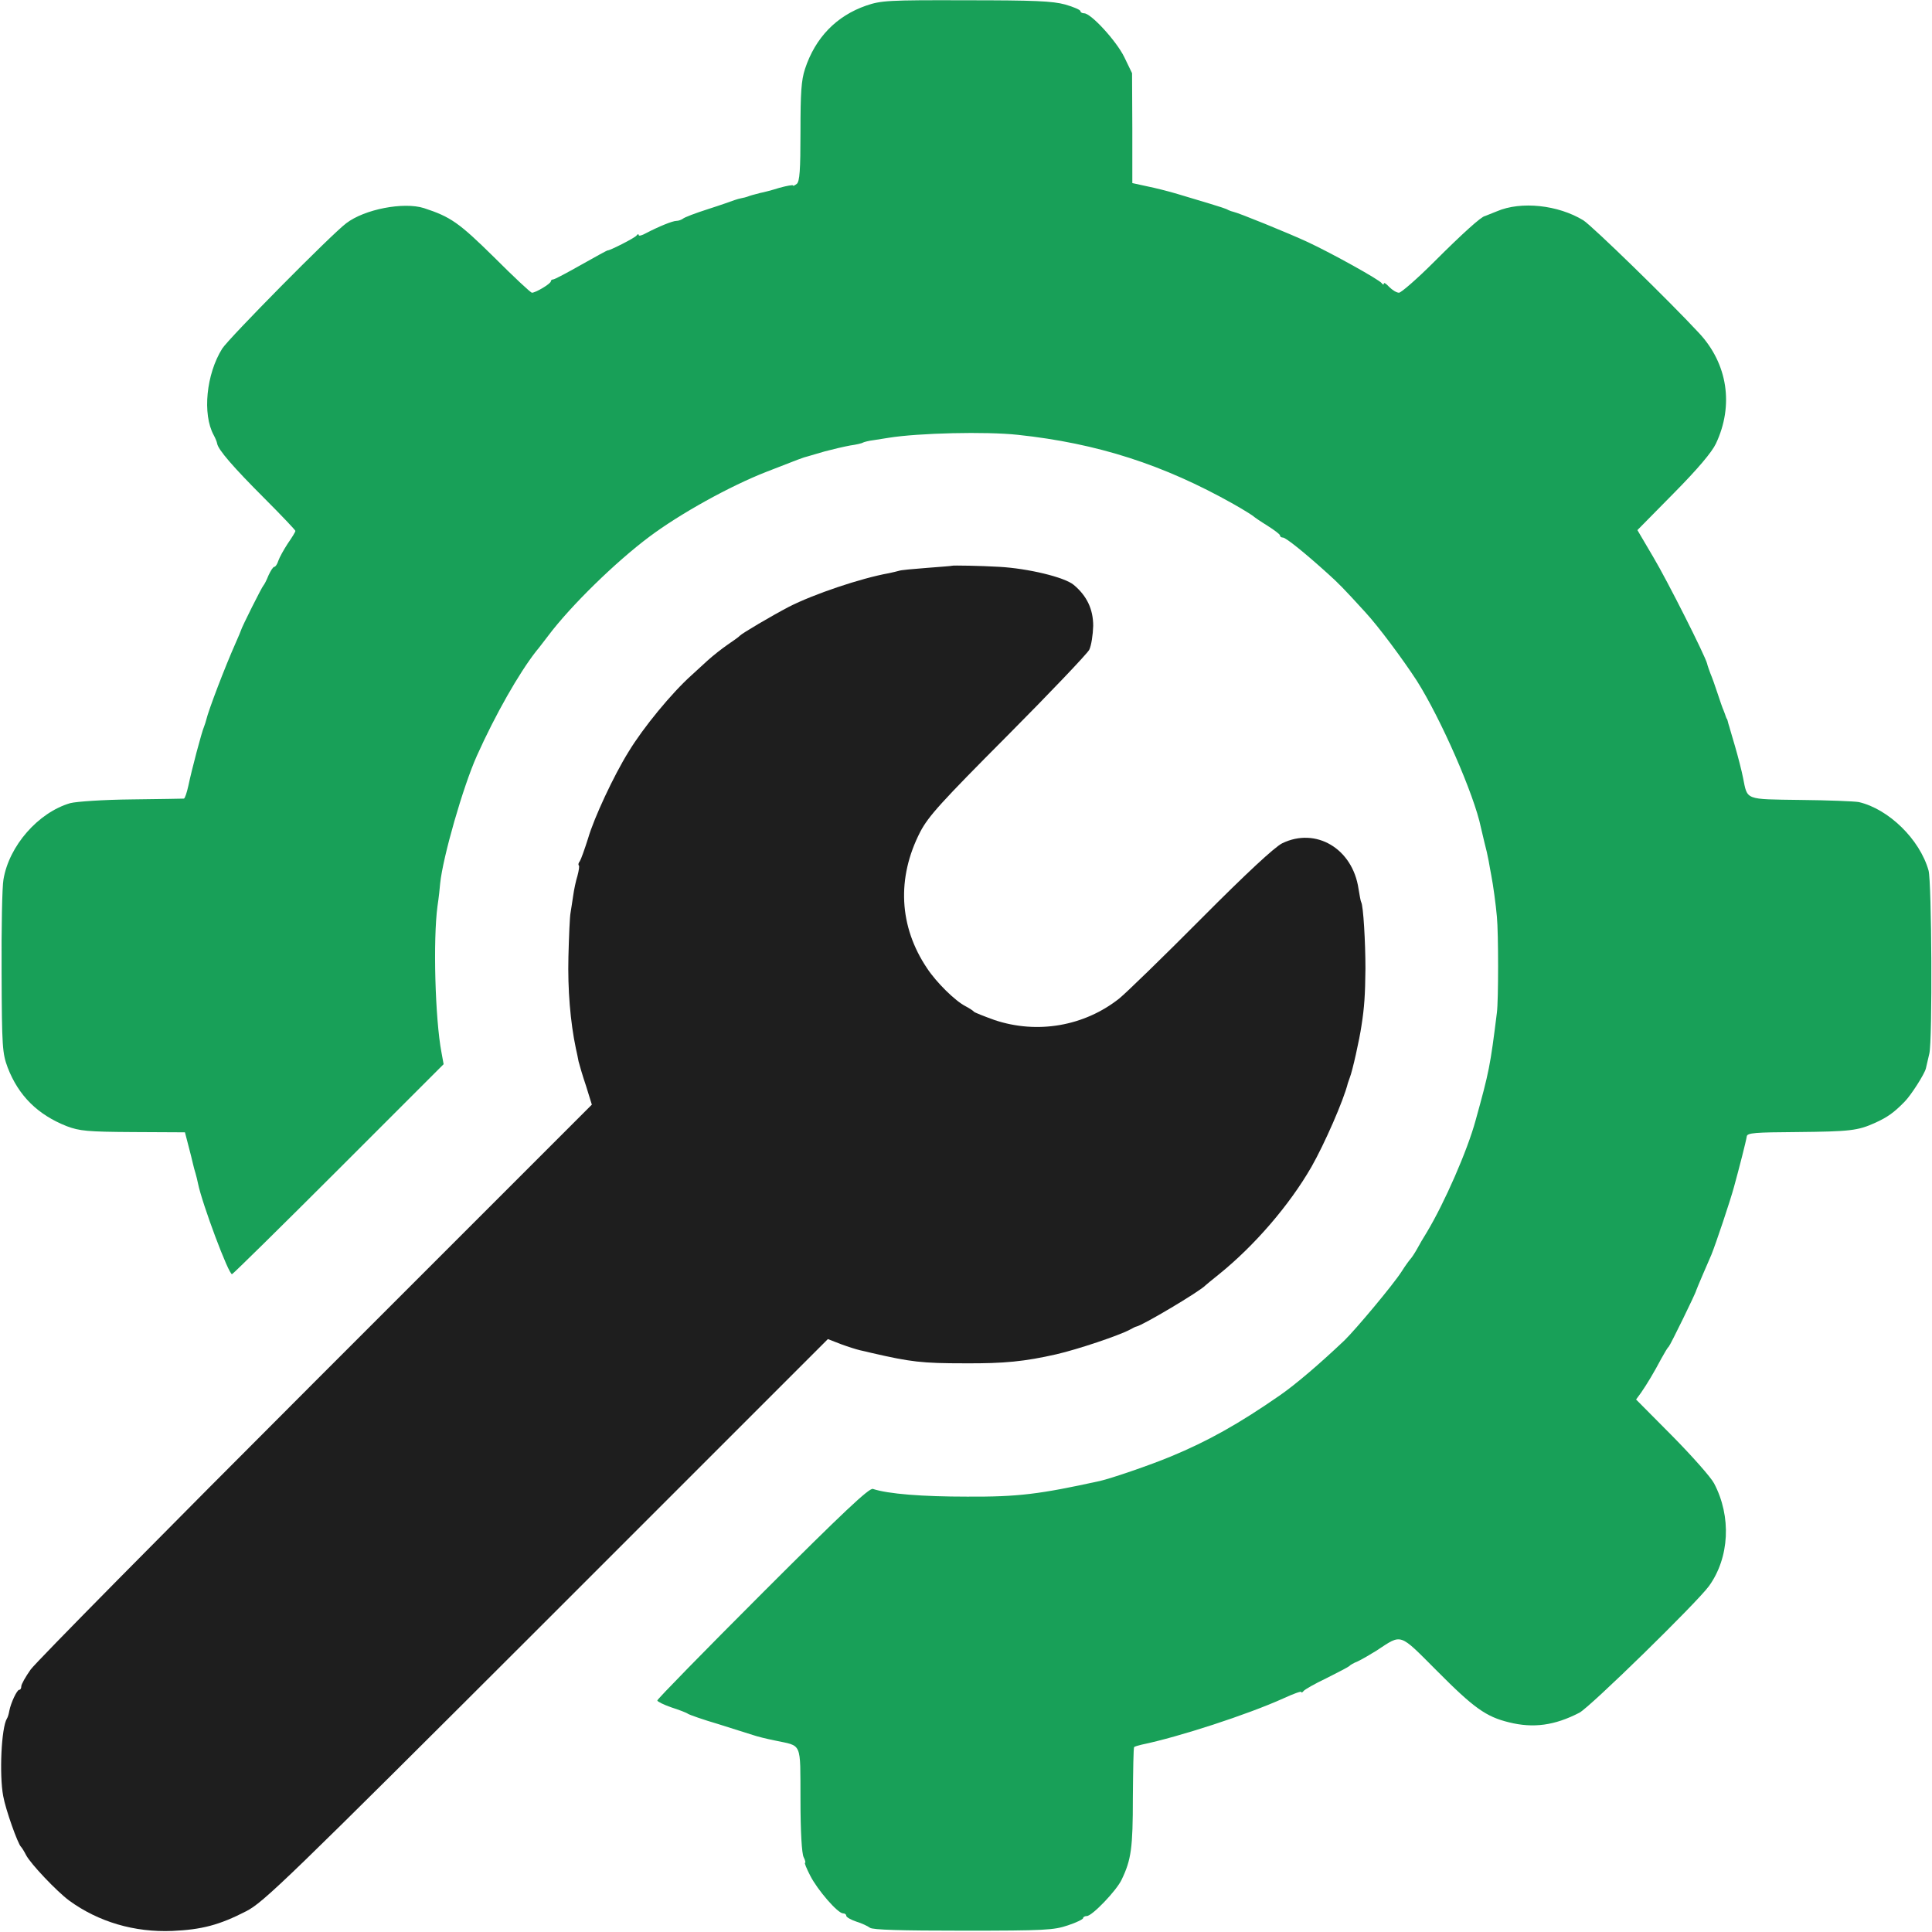
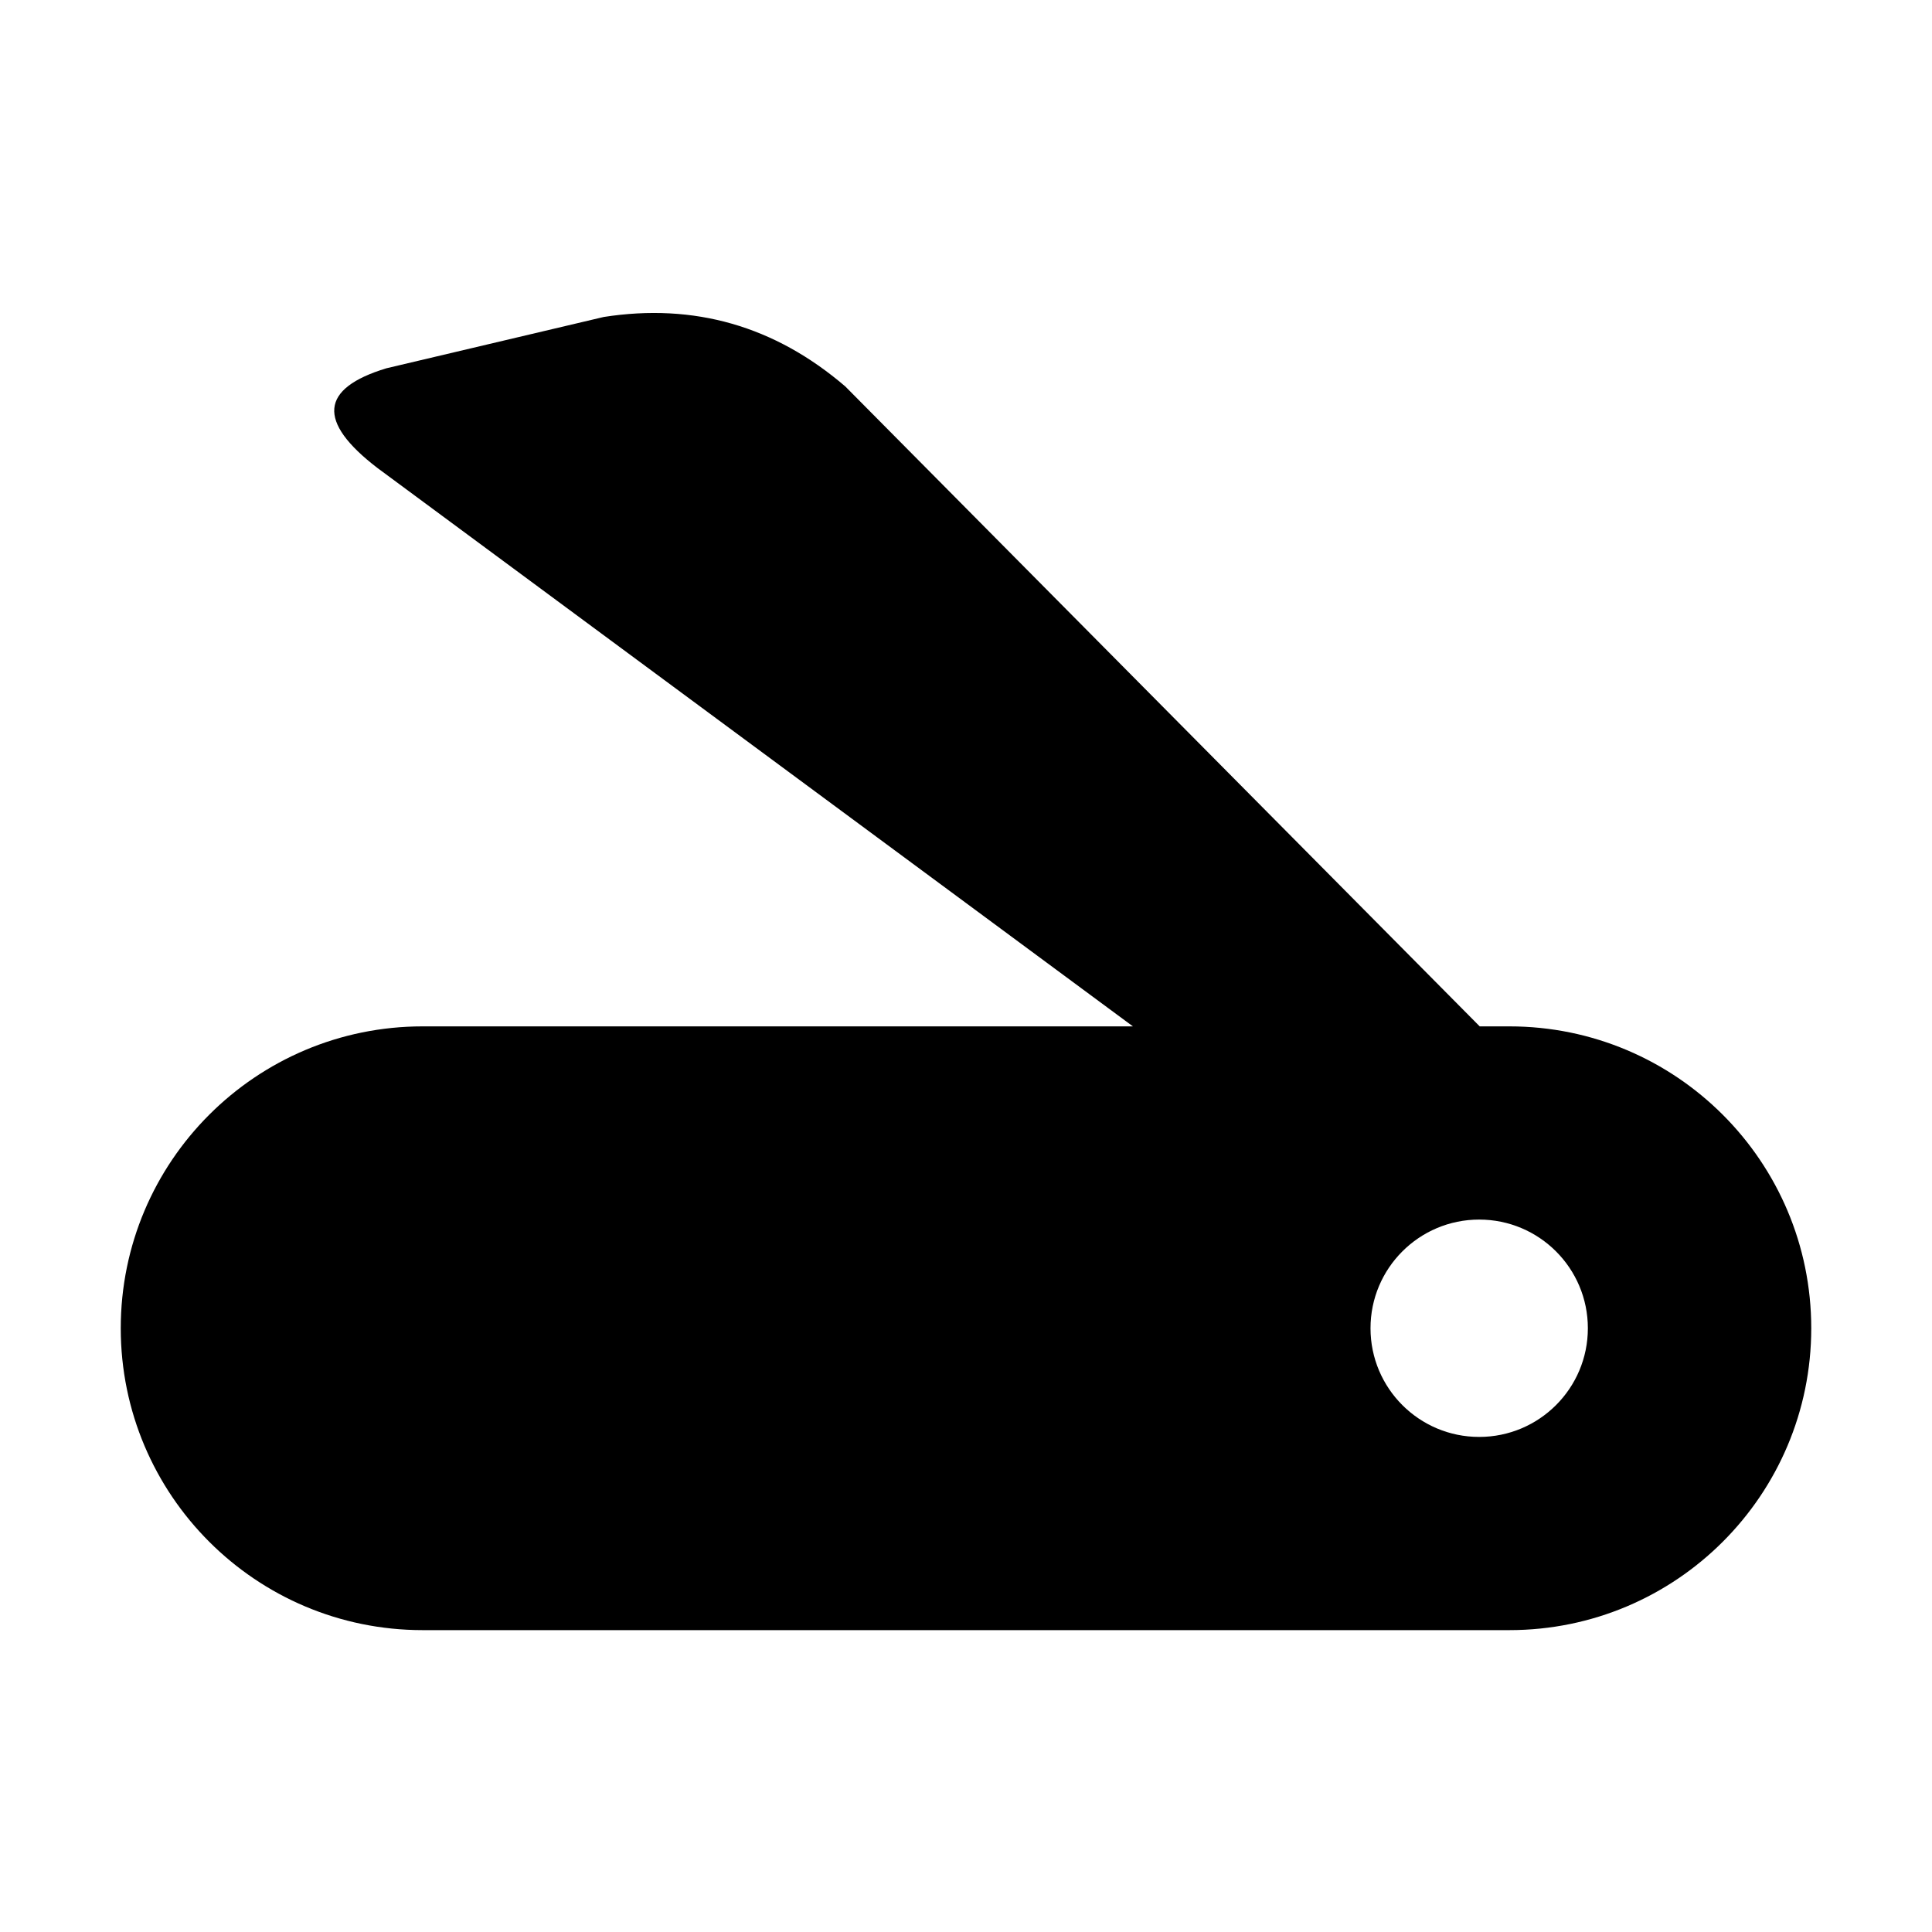
- <svg xmlns="http://www.w3.org/2000/svg" version="1.0" width="726pt" height="726pt" viewBox="0 0 726 726">
-   <g transform="translate(0,726) scale(0.1,-0.1)" stroke="none">
-     <path fill="#18a058" d="M3255 7239 c-112 -39 -191 -120 -230 -238 -14 -43 -17 -88 -17 -237 0 -144 -3 -186 -14 -195 -8 -6 -14 -9 -14 -6 0 3 -23 -1 -52 -9 -28 -9 -60 -17 -71 -19 -10 -3 -28 -7 -40 -11 -12 -5 -26 -8 -32 -9 -5 -1 -17 -4 -25 -7 -8 -3 -53 -19 -100 -34 -47 -15 -89 -31 -94 -36 -6 -4 -16 -8 -24 -8 -15 0 -68 -22 -114 -46 -16 -9 -28 -12 -28 -7 0 4 -4 4 -8 -2 -6 -9 -103 -58 -109 -56 -2 0 -46 -24 -99 -54 -53 -30 -100 -55 -105 -55 -5 0 -9 -3 -9 -7 0 -9 -57 -43 -71 -43 -5 0 -69 60 -142 133 -132 130 -163 152 -264 185 -76 24 -223 -4 -292 -57 -56 -42 -441 -432 -466 -471 -60 -96 -75 -246 -32 -325 6 -11 12 -25 13 -32 4 -23 60 -88 177 -205 64 -64 117 -120 117 -123 0 -4 -13 -25 -29 -48 -15 -23 -31 -52 -35 -64 -4 -13 -11 -23 -15 -23 -5 0 -14 -15 -22 -32 -7 -18 -16 -35 -19 -38 -5 -4 -82 -157 -85 -170 -1 -3 -9 -23 -19 -45 -41 -92 -103 -255 -111 -290 -1 -5 -5 -17 -8 -25 -9 -20 -47 -164 -59 -222 -6 -27 -13 -48 -17 -49 -3 0 -91 -2 -196 -3 -105 -1 -208 -8 -231 -14 -120 -35 -230 -160 -251 -287 -5 -27 -8 -185 -7 -350 1 -282 3 -303 23 -357 41 -106 113 -177 222 -220 48 -18 77 -21 249 -22 l195 -1 13 -50 c7 -27 15 -58 17 -68 2 -10 7 -27 10 -37 3 -10 7 -27 9 -37 15 -75 116 -345 128 -341 5 2 186 180 402 396 l393 393 -8 44 c-24 126 -32 424 -15 550 5 33 9 71 10 85 10 99 86 364 138 480 70 156 158 310 222 392 12 14 32 41 46 59 85 113 253 277 380 372 116 87 304 191 440 244 120 47 141 55 155 58 6 2 35 10 65 19 30 8 73 18 95 22 22 3 44 8 48 11 4 2 22 7 40 9 18 3 43 7 57 9 112 18 365 24 485 11 299 -32 547 -112 810 -260 39 -22 72 -43 75 -46 3 -3 26 -19 52 -35 27 -17 48 -33 48 -37 0 -5 5 -8 11 -8 11 0 84 -59 168 -135 41 -37 58 -54 141 -145 50 -54 142 -178 194 -258 90 -142 216 -429 241 -552 2 -8 8 -33 13 -55 6 -22 13 -53 16 -70 3 -16 7 -41 10 -55 7 -36 17 -109 21 -155 6 -61 6 -315 0 -360 -25 -201 -29 -221 -80 -405 -31 -114 -117 -310 -183 -420 -12 -19 -29 -48 -38 -65 -9 -16 -20 -32 -23 -35 -3 -3 -19 -24 -34 -48 -32 -50 -172 -217 -215 -259 -95 -90 -183 -165 -242 -206 -154 -107 -272 -173 -410 -230 -79 -33 -223 -82 -266 -92 -228 -50 -308 -60 -499 -59 -170 0 -297 10 -355 29 -14 4 -111 -87 -414 -390 -218 -218 -396 -400 -396 -405 0 -4 24 -16 53 -26 28 -9 57 -20 62 -24 6 -4 57 -22 115 -39 58 -18 116 -37 130 -41 14 -5 50 -14 80 -20 106 -23 97 -1 98 -223 0 -122 5 -203 12 -216 6 -12 8 -21 5 -21 -3 0 6 -22 20 -49 27 -53 103 -141 123 -141 7 0 12 -4 12 -9 0 -5 17 -15 38 -22 20 -6 43 -17 51 -23 10 -8 117 -11 350 -11 307 0 341 2 394 20 31 10 57 23 57 27 0 4 6 8 14 8 20 0 112 96 131 137 36 75 42 119 42 307 1 103 2 189 5 191 2 2 15 6 28 9 140 29 398 113 533 174 37 17 67 28 67 24 0 -4 4 -2 8 3 4 6 43 28 87 49 44 22 82 42 85 45 3 4 17 12 32 18 15 7 46 25 70 40 98 64 83 69 228 -76 138 -139 184 -172 270 -193 92 -23 172 -12 265 36 40 21 440 412 487 476 77 107 85 261 19 386 -12 23 -83 103 -157 178 l-136 137 19 26 c22 32 48 75 76 128 12 22 24 42 28 45 6 6 102 202 103 211 1 3 12 30 25 60 13 30 27 63 32 74 17 42 71 203 85 255 19 69 45 170 48 190 2 13 32 15 187 16 201 2 230 5 296 35 46 21 70 38 110 79 24 24 75 104 80 125 1 5 7 31 13 56 12 49 9 646 -3 688 -33 117 -150 231 -262 257 -16 3 -115 7 -219 8 -211 3 -199 -2 -216 83 -5 26 -19 80 -30 118 -12 39 -22 77 -25 85 -2 8 -4 16 -5 18 -2 1 -3 5 -5 10 -1 4 -5 14 -8 22 -4 8 -14 38 -23 65 -9 28 -21 61 -27 75 -5 14 -11 30 -12 36 -7 29 -149 311 -202 400 l-60 102 136 138 c91 92 144 155 159 187 68 144 44 300 -63 415 -114 123 -402 403 -435 424 -95 58 -234 73 -325 34 -22 -9 -42 -17 -45 -18 -13 -1 -86 -67 -191 -172 -64 -64 -124 -116 -132 -116 -9 0 -25 10 -37 22 -11 12 -20 18 -20 12 0 -5 -4 -4 -8 2 -9 13 -185 111 -277 154 -73 34 -263 111 -280 114 -5 1 -14 4 -20 7 -5 4 -37 14 -70 24 -33 10 -87 26 -120 36 -33 10 -85 23 -115 29 l-55 12 0 207 -1 206 -29 60 c-29 60 -125 165 -151 165 -8 0 -14 4 -14 8 0 5 -26 16 -57 25 -48 13 -115 16 -373 16 -293 1 -319 -1 -375 -20z" />
-     <path fill="#1e1e1e" d="M3577 5134 c-1 -1 -44 -4 -94 -8 -51 -4 -98 -8 -105 -11 -7 -2 -24 -6 -38 -9 -106 -19 -283 -79 -375 -126 -65 -34 -177 -100 -185 -109 -3 -4 -23 -18 -45 -33 -22 -15 -56 -42 -76 -60 -20 -18 -47 -43 -60 -55 -74 -66 -182 -197 -237 -288 -56 -90 -130 -249 -152 -325 -13 -41 -27 -80 -31 -86 -5 -6 -7 -13 -4 -16 3 -2 0 -20 -5 -39 -6 -19 -13 -52 -16 -74 -3 -22 -8 -51 -10 -65 -3 -14 -6 -88 -8 -165 -3 -123 7 -245 28 -345 3 -14 8 -35 10 -48 3 -12 15 -54 28 -92 l22 -71 -1037 -1037 c-570 -570 -1053 -1059 -1072 -1086 -19 -27 -35 -55 -35 -63 0 -7 -3 -13 -8 -13 -8 0 -31 -48 -37 -79 -2 -12 -6 -25 -9 -29 -21 -34 -29 -211 -14 -291 9 -51 55 -180 67 -191 3 -3 12 -17 19 -31 17 -33 116 -137 162 -171 110 -80 245 -120 388 -114 110 5 176 22 277 74 65 33 151 116 1128 1092 l1058 1058 49 -19 c27 -10 59 -20 72 -23 13 -3 32 -7 43 -10 148 -34 189 -39 350 -39 150 -1 226 7 345 34 82 19 233 70 275 92 11 6 22 12 25 12 23 4 240 133 260 155 3 3 25 21 50 41 134 108 265 260 348 404 49 86 121 250 137 315 1 3 4 12 7 20 10 24 37 146 44 195 11 70 14 116 15 215 0 101 -8 237 -16 250 -2 3 -6 26 -10 50 -22 151 -160 233 -287 171 -28 -14 -133 -111 -303 -282 -143 -144 -282 -279 -309 -301 -131 -104 -308 -135 -469 -81 -39 14 -74 28 -77 31 -3 4 -17 13 -32 21 -39 20 -109 89 -144 142 -106 157 -115 340 -26 513 31 59 78 111 328 362 160 161 298 306 307 322 8 16 14 57 15 90 0 63 -24 113 -73 154 -34 29 -172 62 -280 68 -69 4 -175 6 -178 4z" />
-   </g>
+ <svg xmlns="http://www.w3.org/2000/svg" viewBox="0 0 64 64">
+   <path fill="#000" fill-rule="nonzero" d="M47 41 L12.5 15.5 Q9.5 13.2 12.8 12.2 L20 10.5 Q24.5 9.8 28 12.8 L51 36 Z M14 34 H50 A10 10 0 0 1 50 54 H14 A10 10 0 0 1 14 34 Z M49 40.4 A3.6 3.6 0 1 0 49 47.6 A3.6 3.6 0 1 0 49 40.4 Z" />
</svg>
